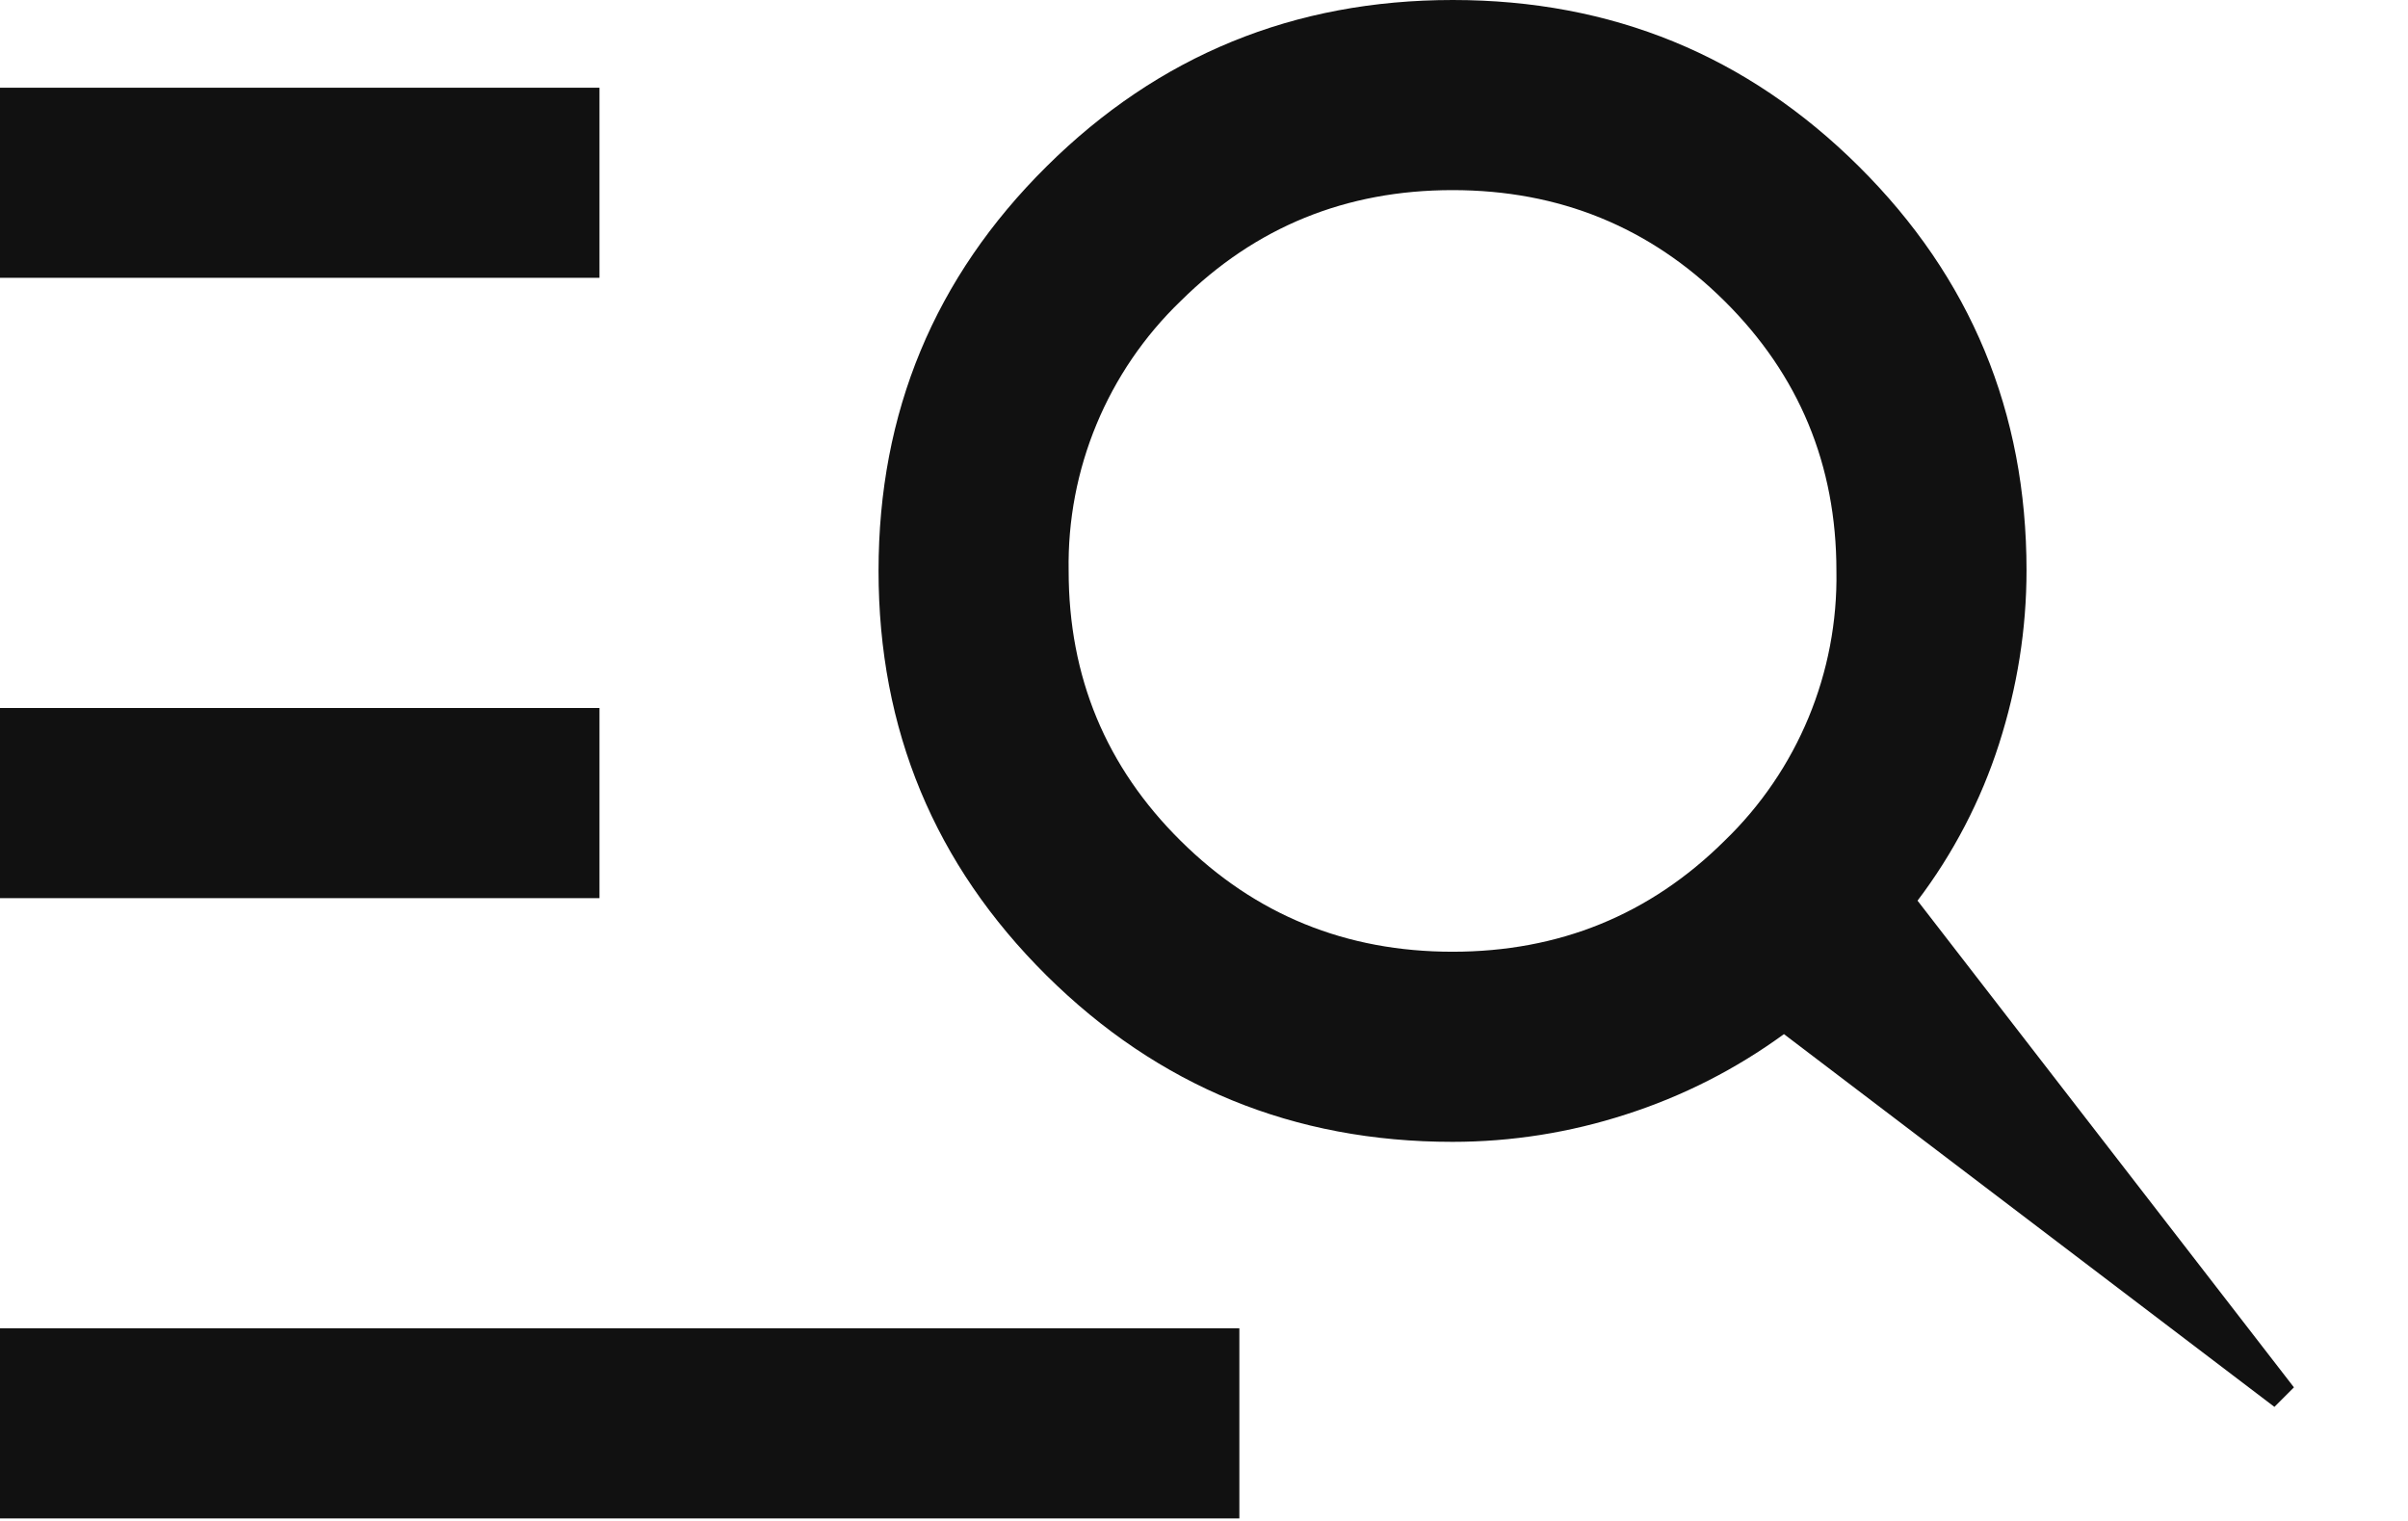
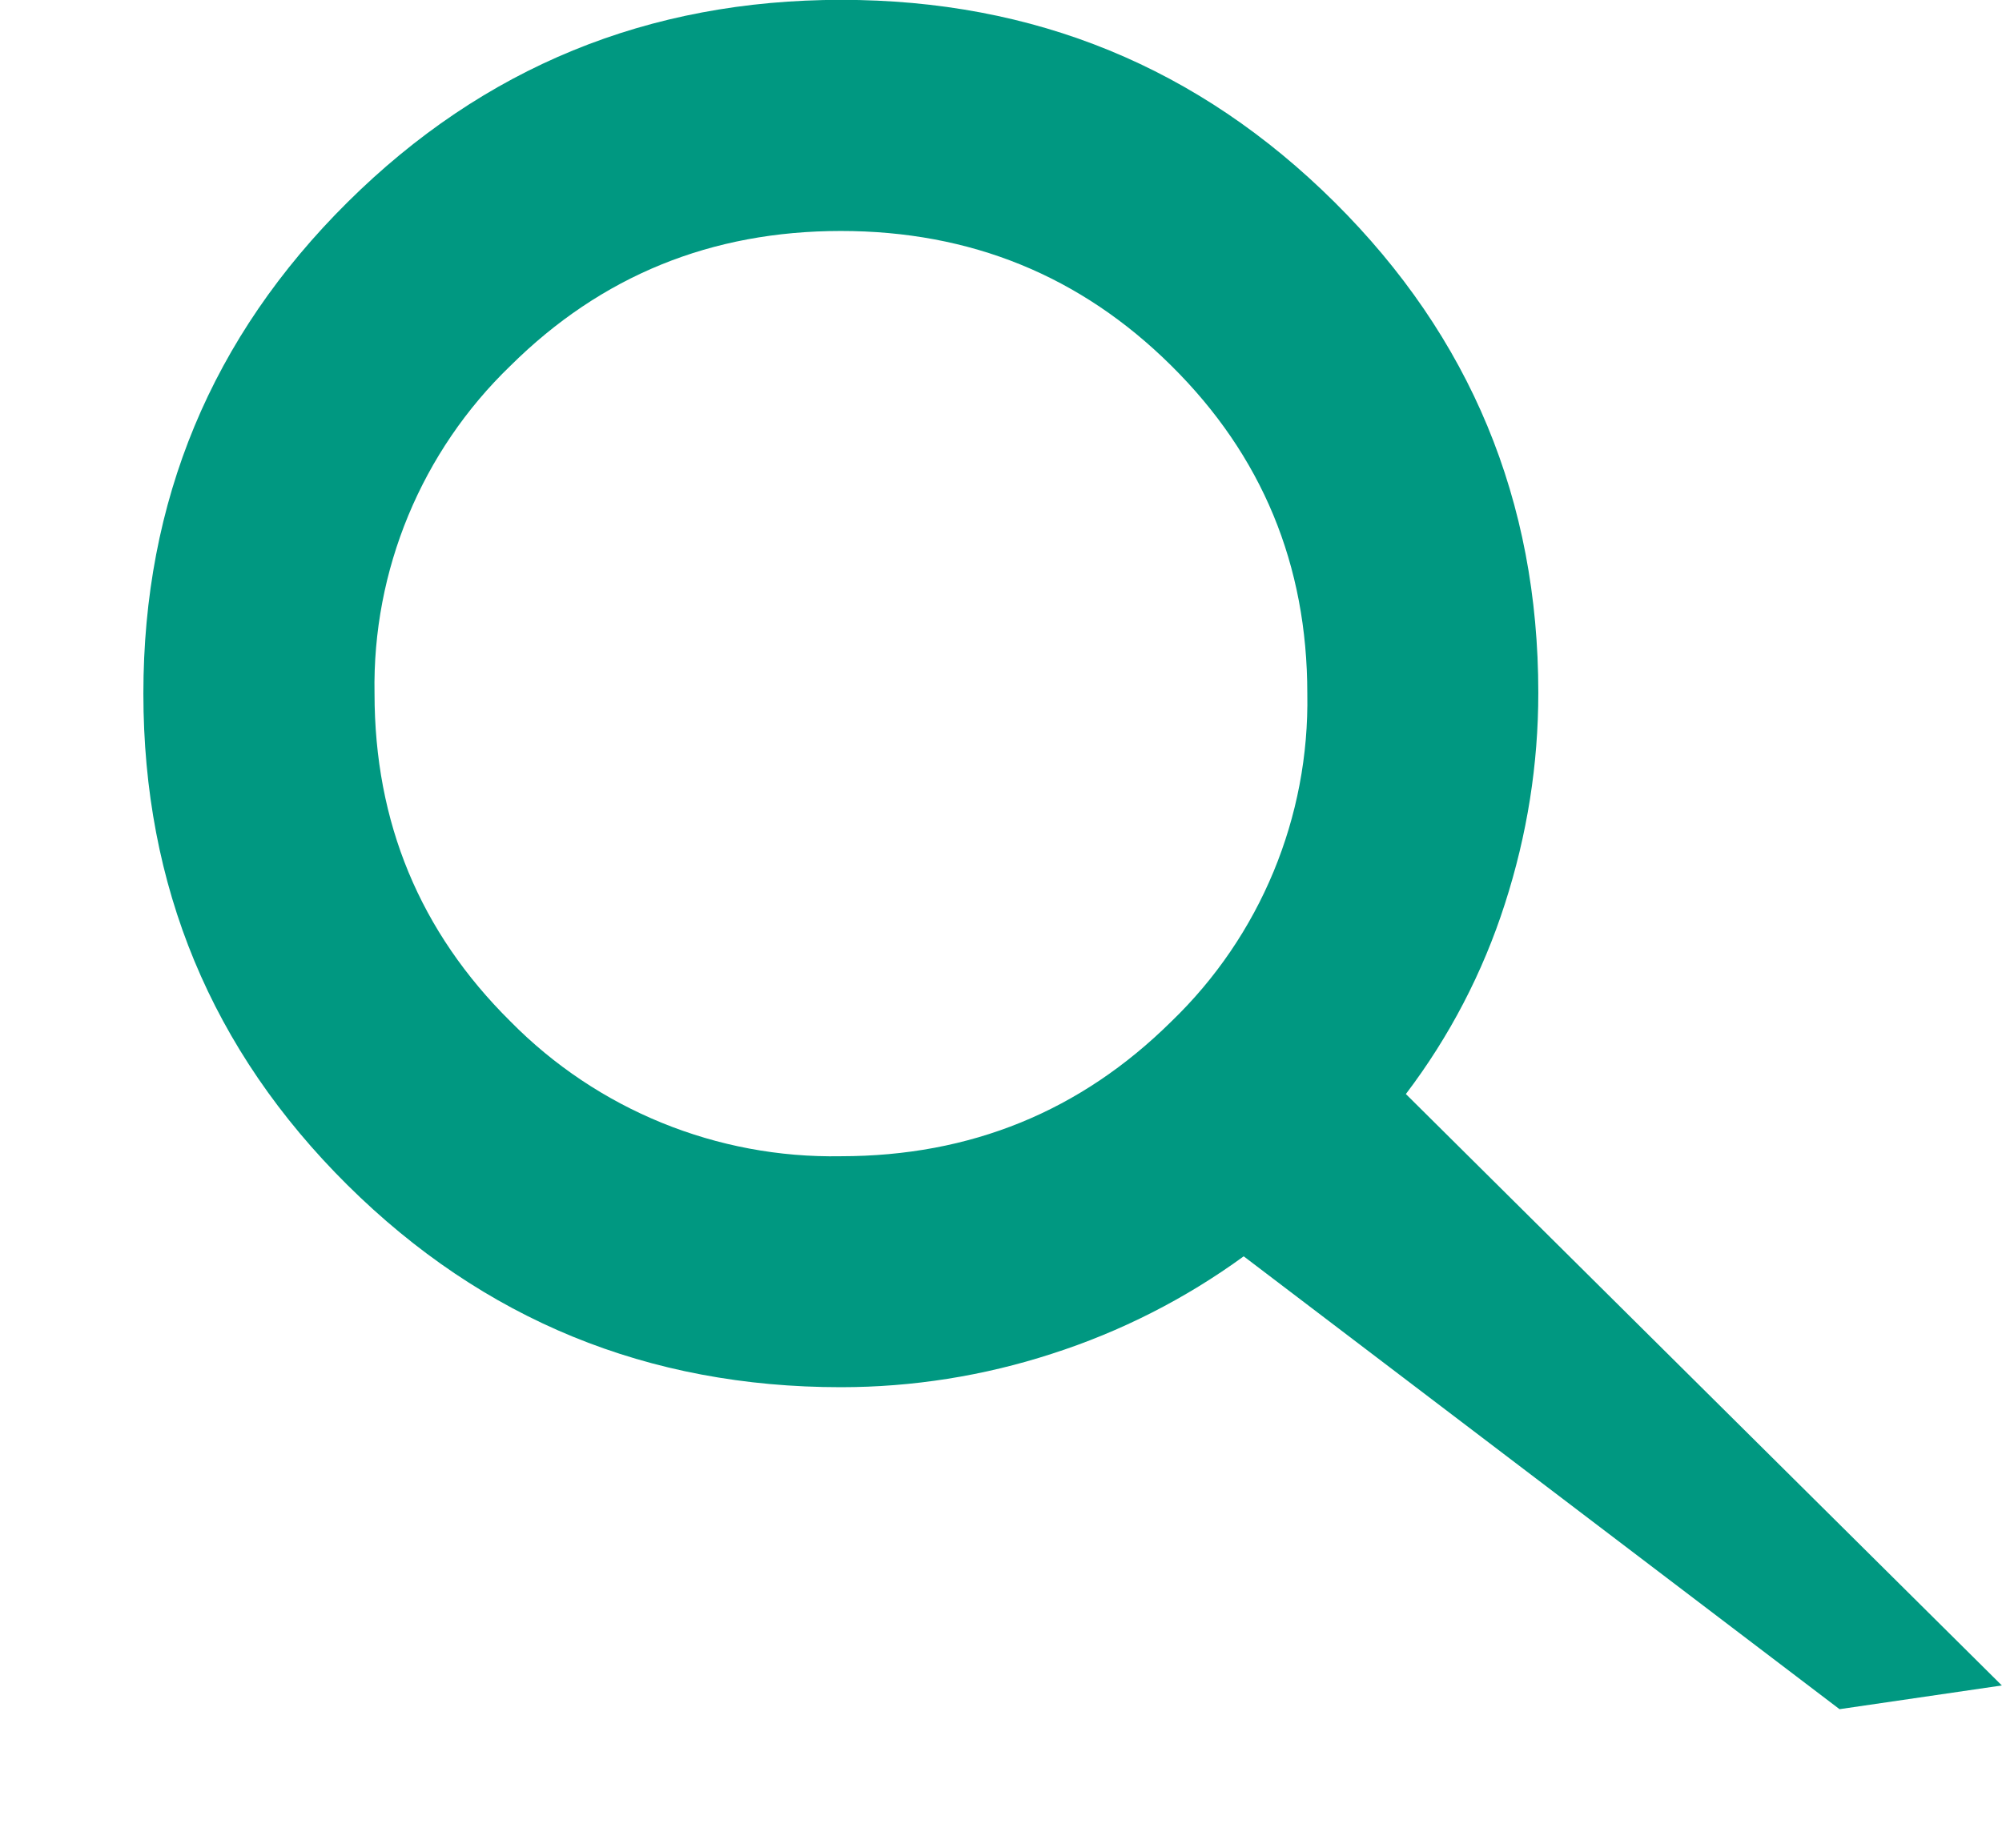
- <svg xmlns="http://www.w3.org/2000/svg" width="19" height="12">
-   <path fill-rule="evenodd" fill="#111" d="M-.001 11.98v-1.5h9.78v1.5h-9.78zm0-4.894v-1.5H4.73v1.5H-.001zm0-4.894v-1.5H4.73v1.5H-.001zM17.946 11.1l-3.87-2.941a4.38 4.38 0 0 1-1.245.633 4.433 4.433 0 0 1-1.37.217c-1.253 0-2.321-.438-3.204-1.313-.883-.876-1.325-1.939-1.325-3.192 0-1.251.442-2.315 1.326-3.191C9.141.437 10.21 0 11.463 0c1.254 0 2.322.437 3.204 1.313.882.876 1.323 1.938 1.323 3.187 0 .464-.073.921-.217 1.37a4.139 4.139 0 0 1-.643 1.236l2.97 3.84-.154.154zm-6.485-3.591c.841 0 1.557-.291 2.146-.875a2.887 2.887 0 0 0 .883-2.13c0-.836-.295-1.546-.883-2.129-.589-.584-1.305-.875-2.146-.875s-1.556.291-2.145.875a2.884 2.884 0 0 0-.884 2.129c0 .837.295 1.547.884 2.13.589.584 1.304.875 2.145.875z" />
+ <svg xmlns="http://www.w3.org/2000/svg" width="13" height="12">
+   <path fill-rule="evenodd" fill="#009881" d="M11.945 11.1 8.076 8.159a4.4 4.4 0 0 1-1.246.633 4.433 4.433 0 0 1-1.37.217c-1.253 0-2.321-.438-3.204-1.313C1.373 6.82.931 5.756.931 4.504c0-1.251.443-2.315 1.326-3.191C3.14.437 4.209-.001 5.463-.001s2.321.438 3.203 1.314c.882.876 1.323 1.938 1.323 3.186 0 .465-.072.921-.217 1.371a4.122 4.122 0 0 1-.643 1.235l3.87 3.841-1.054.154zM5.46 7.509c.842 0 1.557-.292 2.146-.875a2.883 2.883 0 0 0 .883-2.13c0-.836-.294-1.546-.883-2.129C7.017 1.791 6.302 1.5 5.46 1.5c-.841 0-1.556.291-2.145.875a2.883 2.883 0 0 0-.883 2.129c0 .837.294 1.547.883 2.13a2.936 2.936 0 0 0 2.145.875z" />
</svg>
